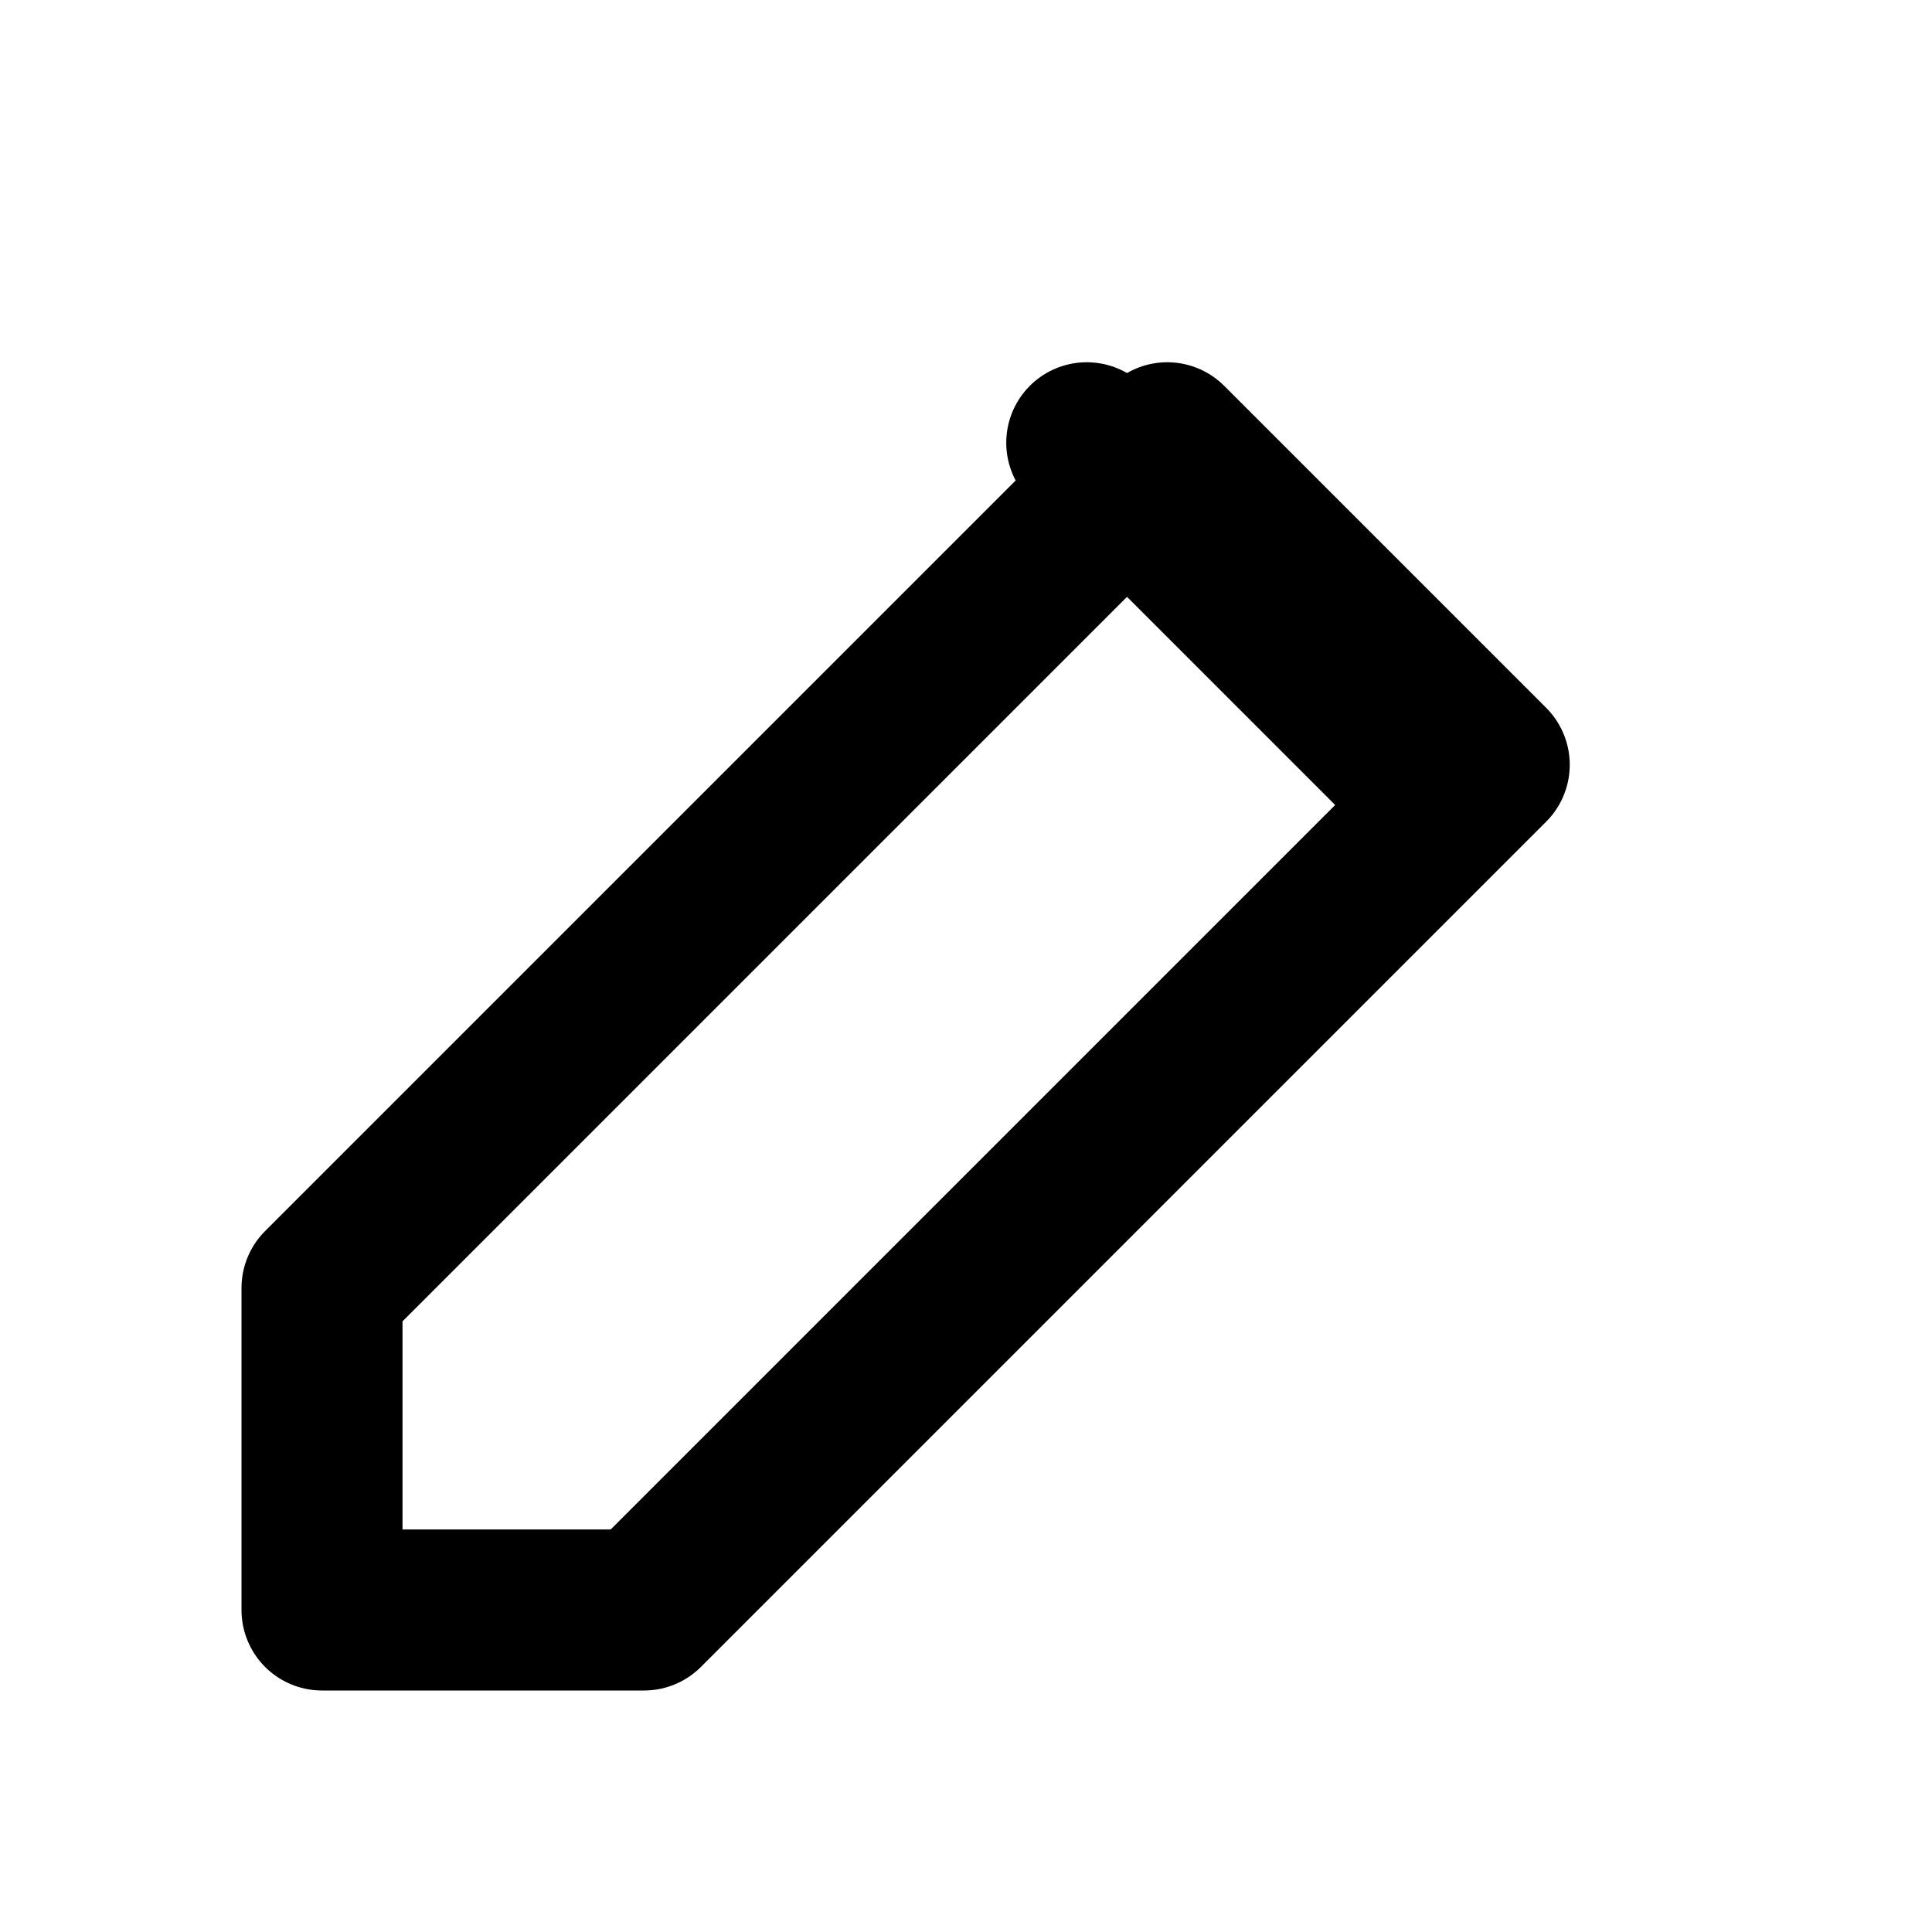
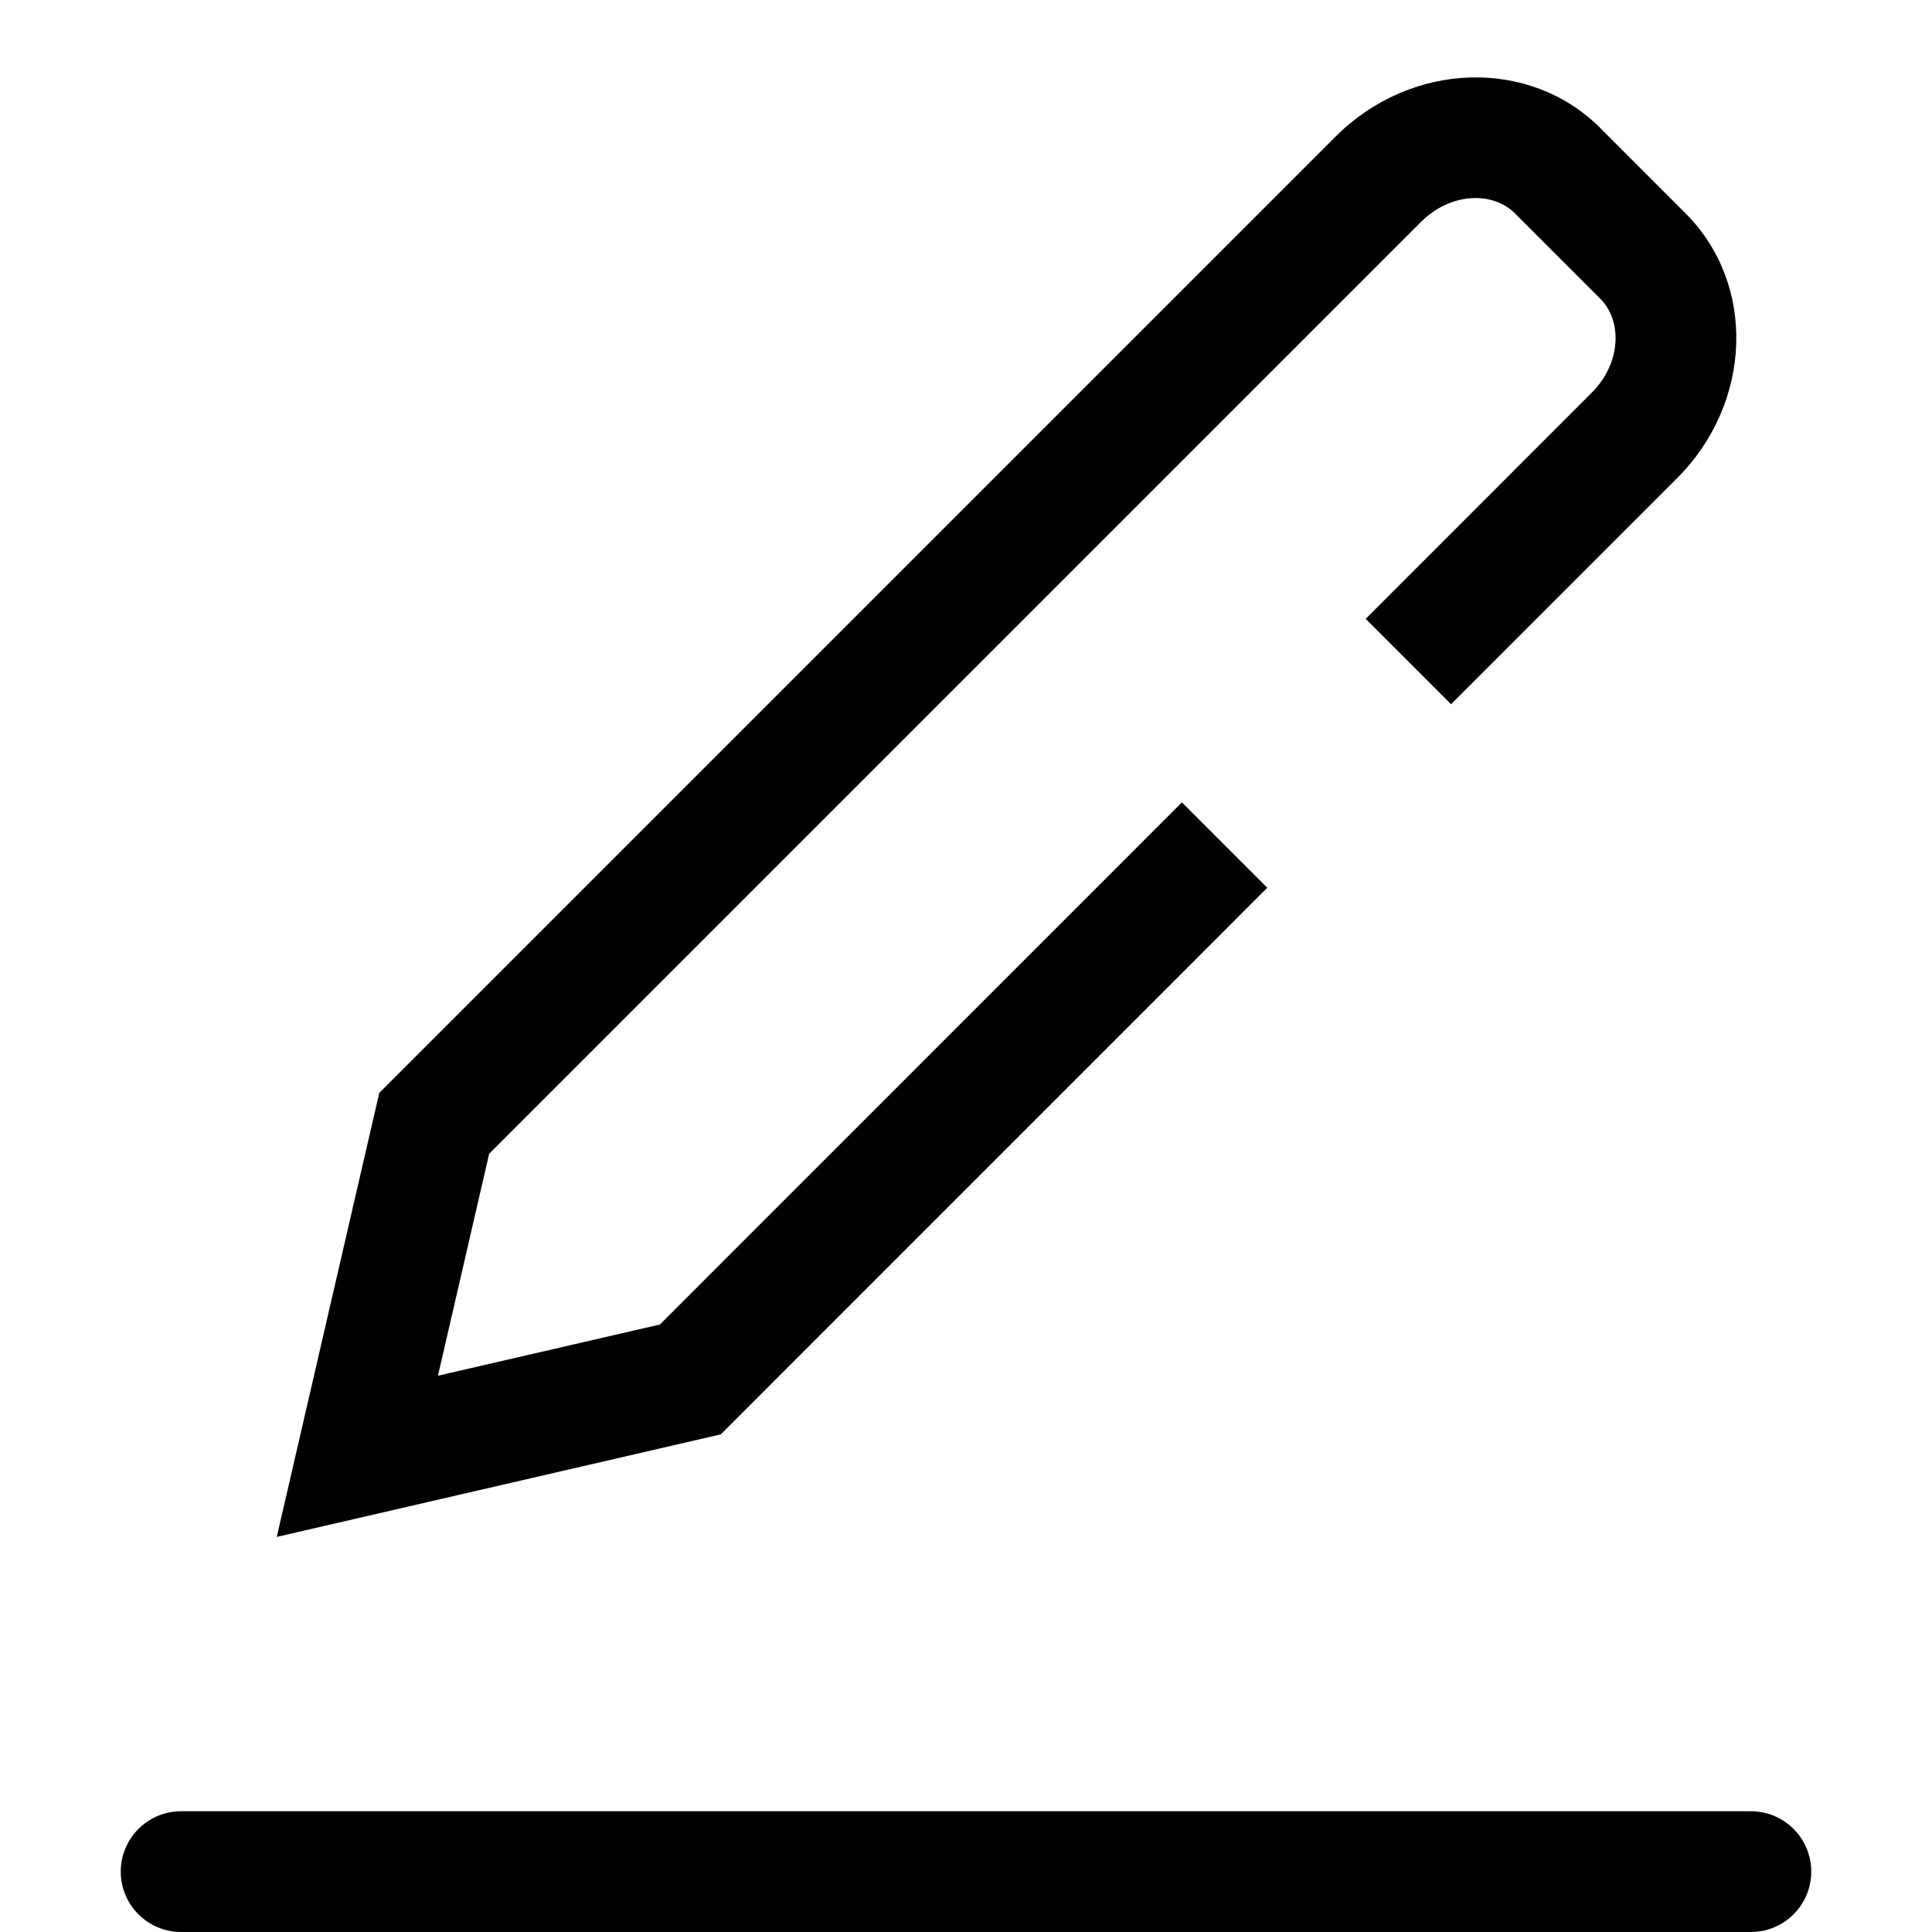
- <svg xmlns="http://www.w3.org/2000/svg" viewBox="0 0 24 24" fill="none" stroke="currentColor" stroke-width="2" stroke-linecap="round" stroke-linejoin="round">
-   <symbol id="icon" viewBox="0 0 24 24">
-     <path d="M4 20h4L18.5 9.5l-4-4L4 16v4z" />
-     <path d="M13.5 5.5l4 4" />
-   </symbol>
-   <use href="#icon" />
+ <svg xmlns="http://www.w3.org/2000/svg" width="1em" height="1em" viewBox="0 0 16 16" fill="currentColor" aria-hidden="true" focusable="false">
+   <path d="M14.5 15a.5.5 0 010 1h-13a.5.5 0 010-1h13zM13.253 1.061l.707.707c.586.586.554 1.567-.071 2.192l-1.872 1.872-.707-.707 1.872-1.873c.244-.244.255-.593.071-.778l-.707-.707c-.185-.185-.534-.173-.778.071L4.051 9.555l-.424 1.838 1.838-.424 4.323-4.324.707.707-4.526 4.527-3.677.849.849-3.677 7.92-7.92c.625-.625 1.606-.656 2.192-.071z" />
</svg>
